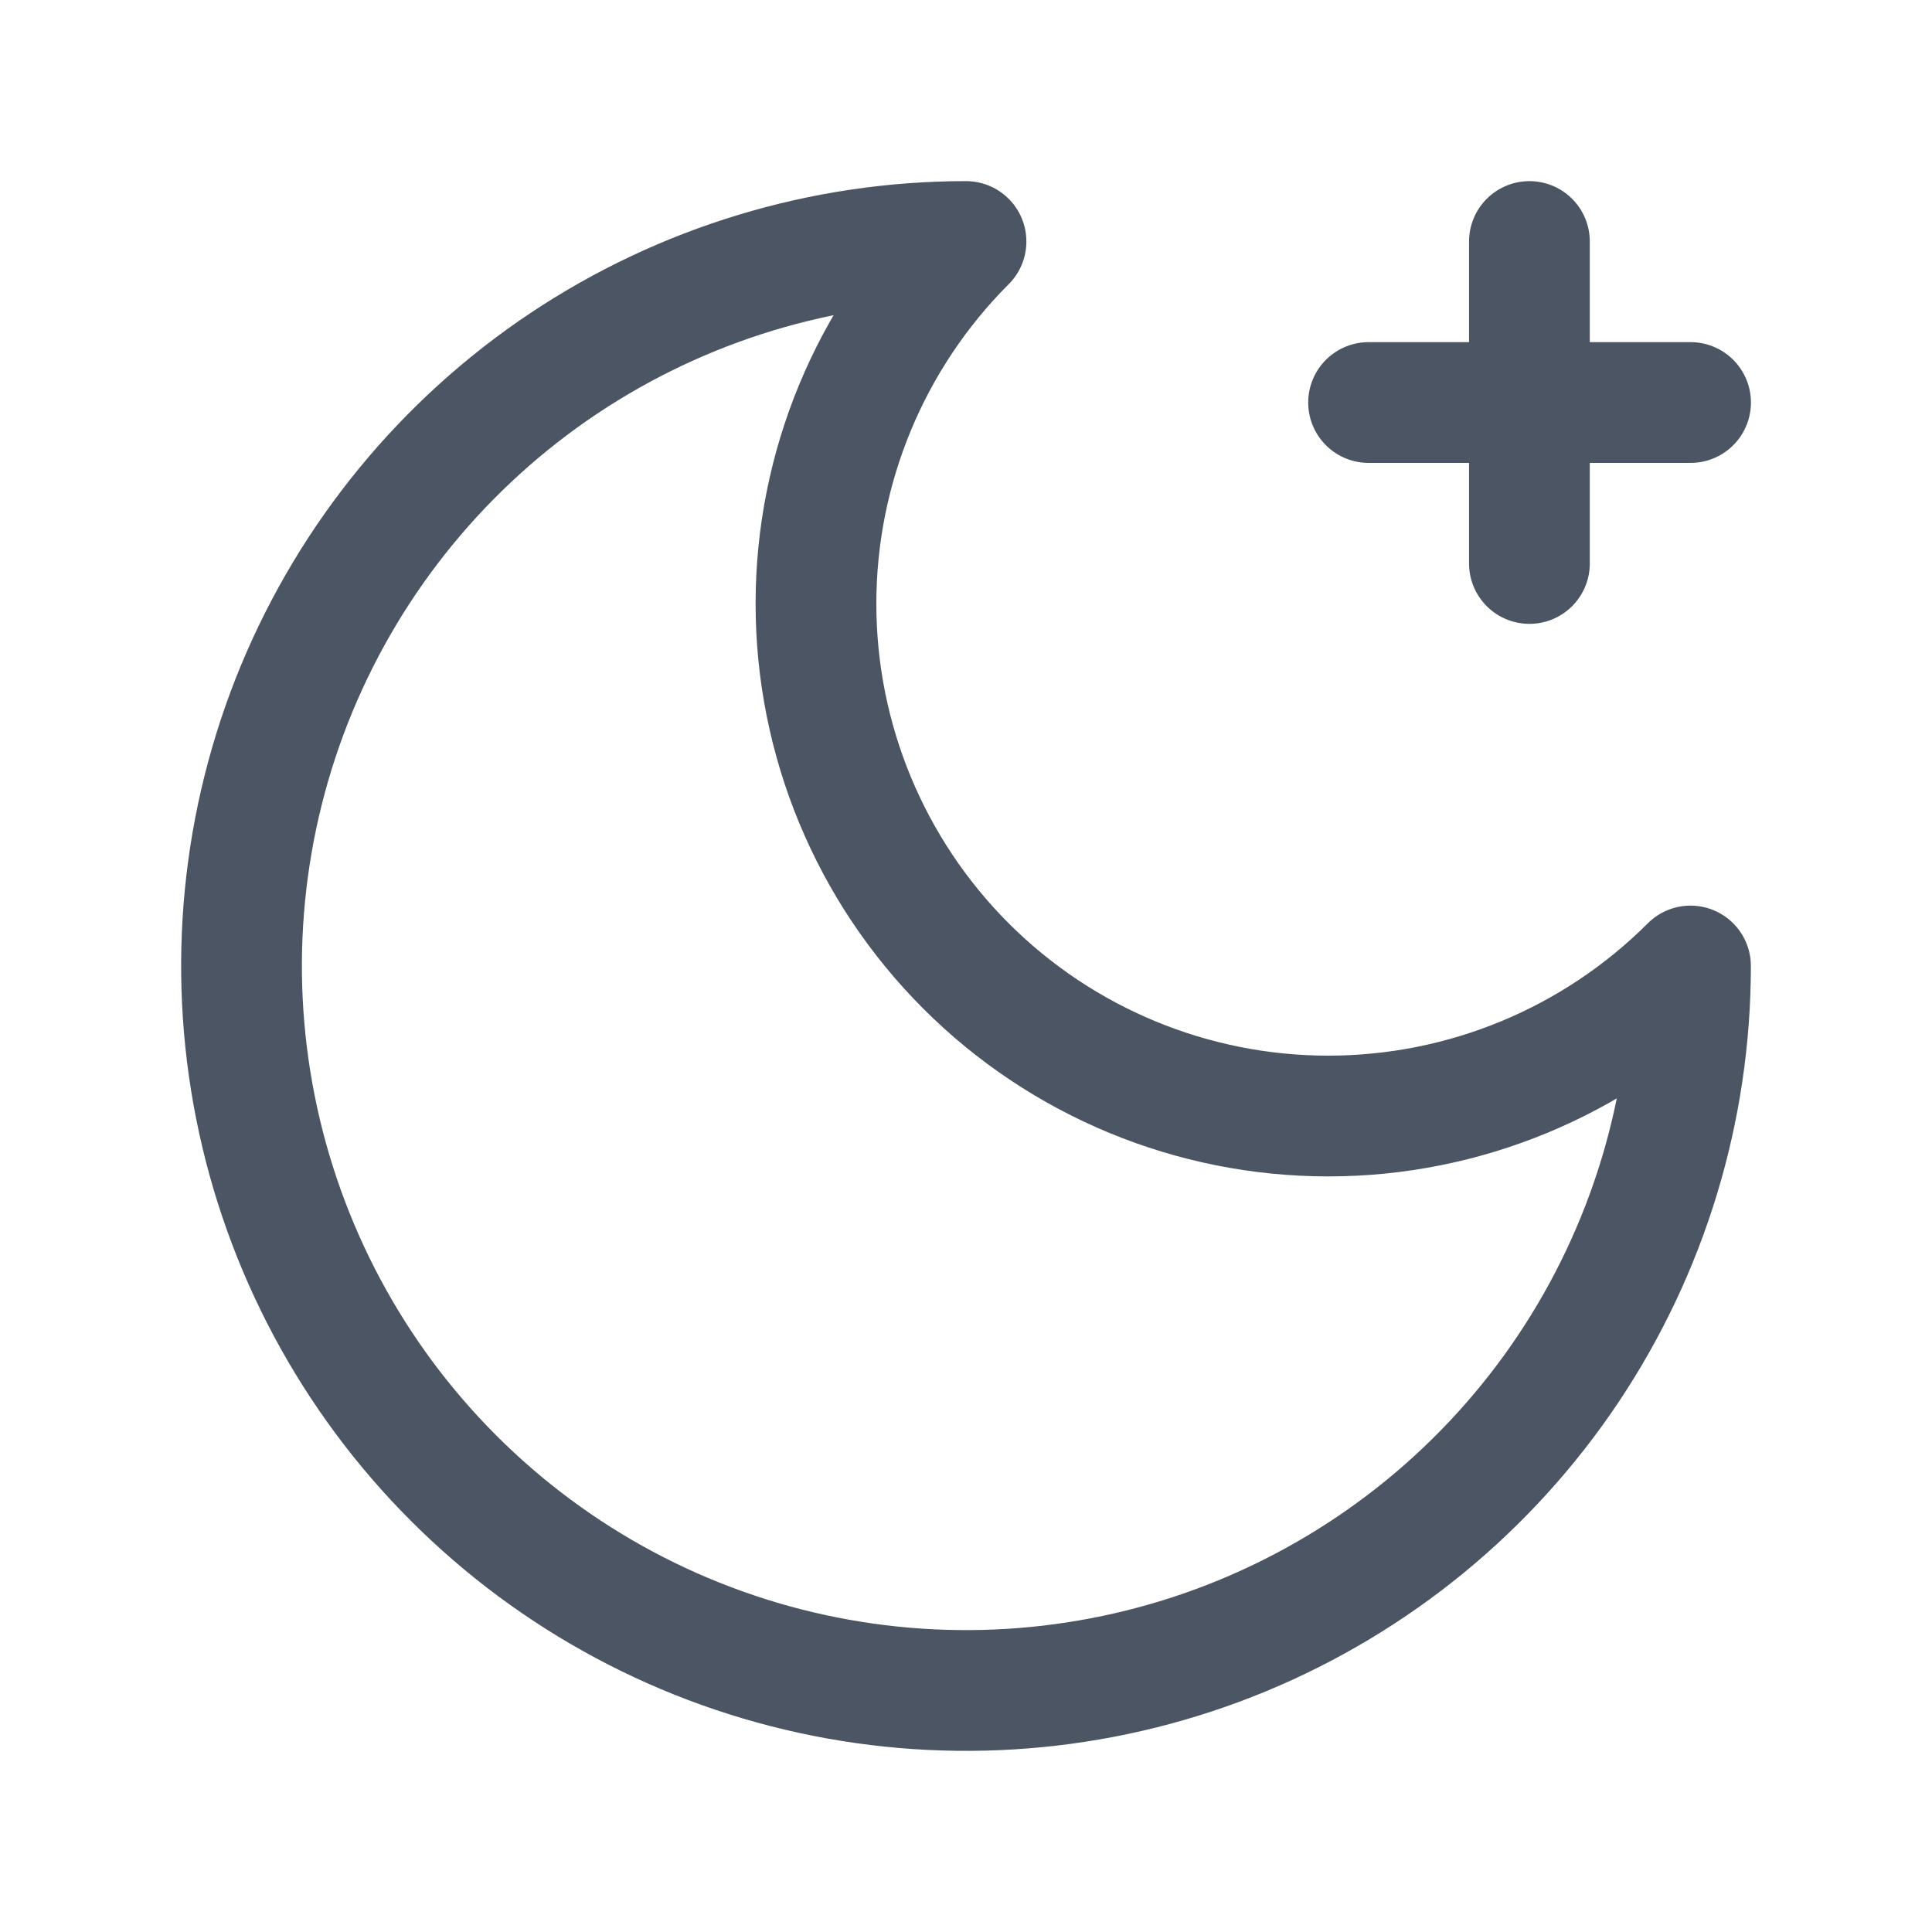
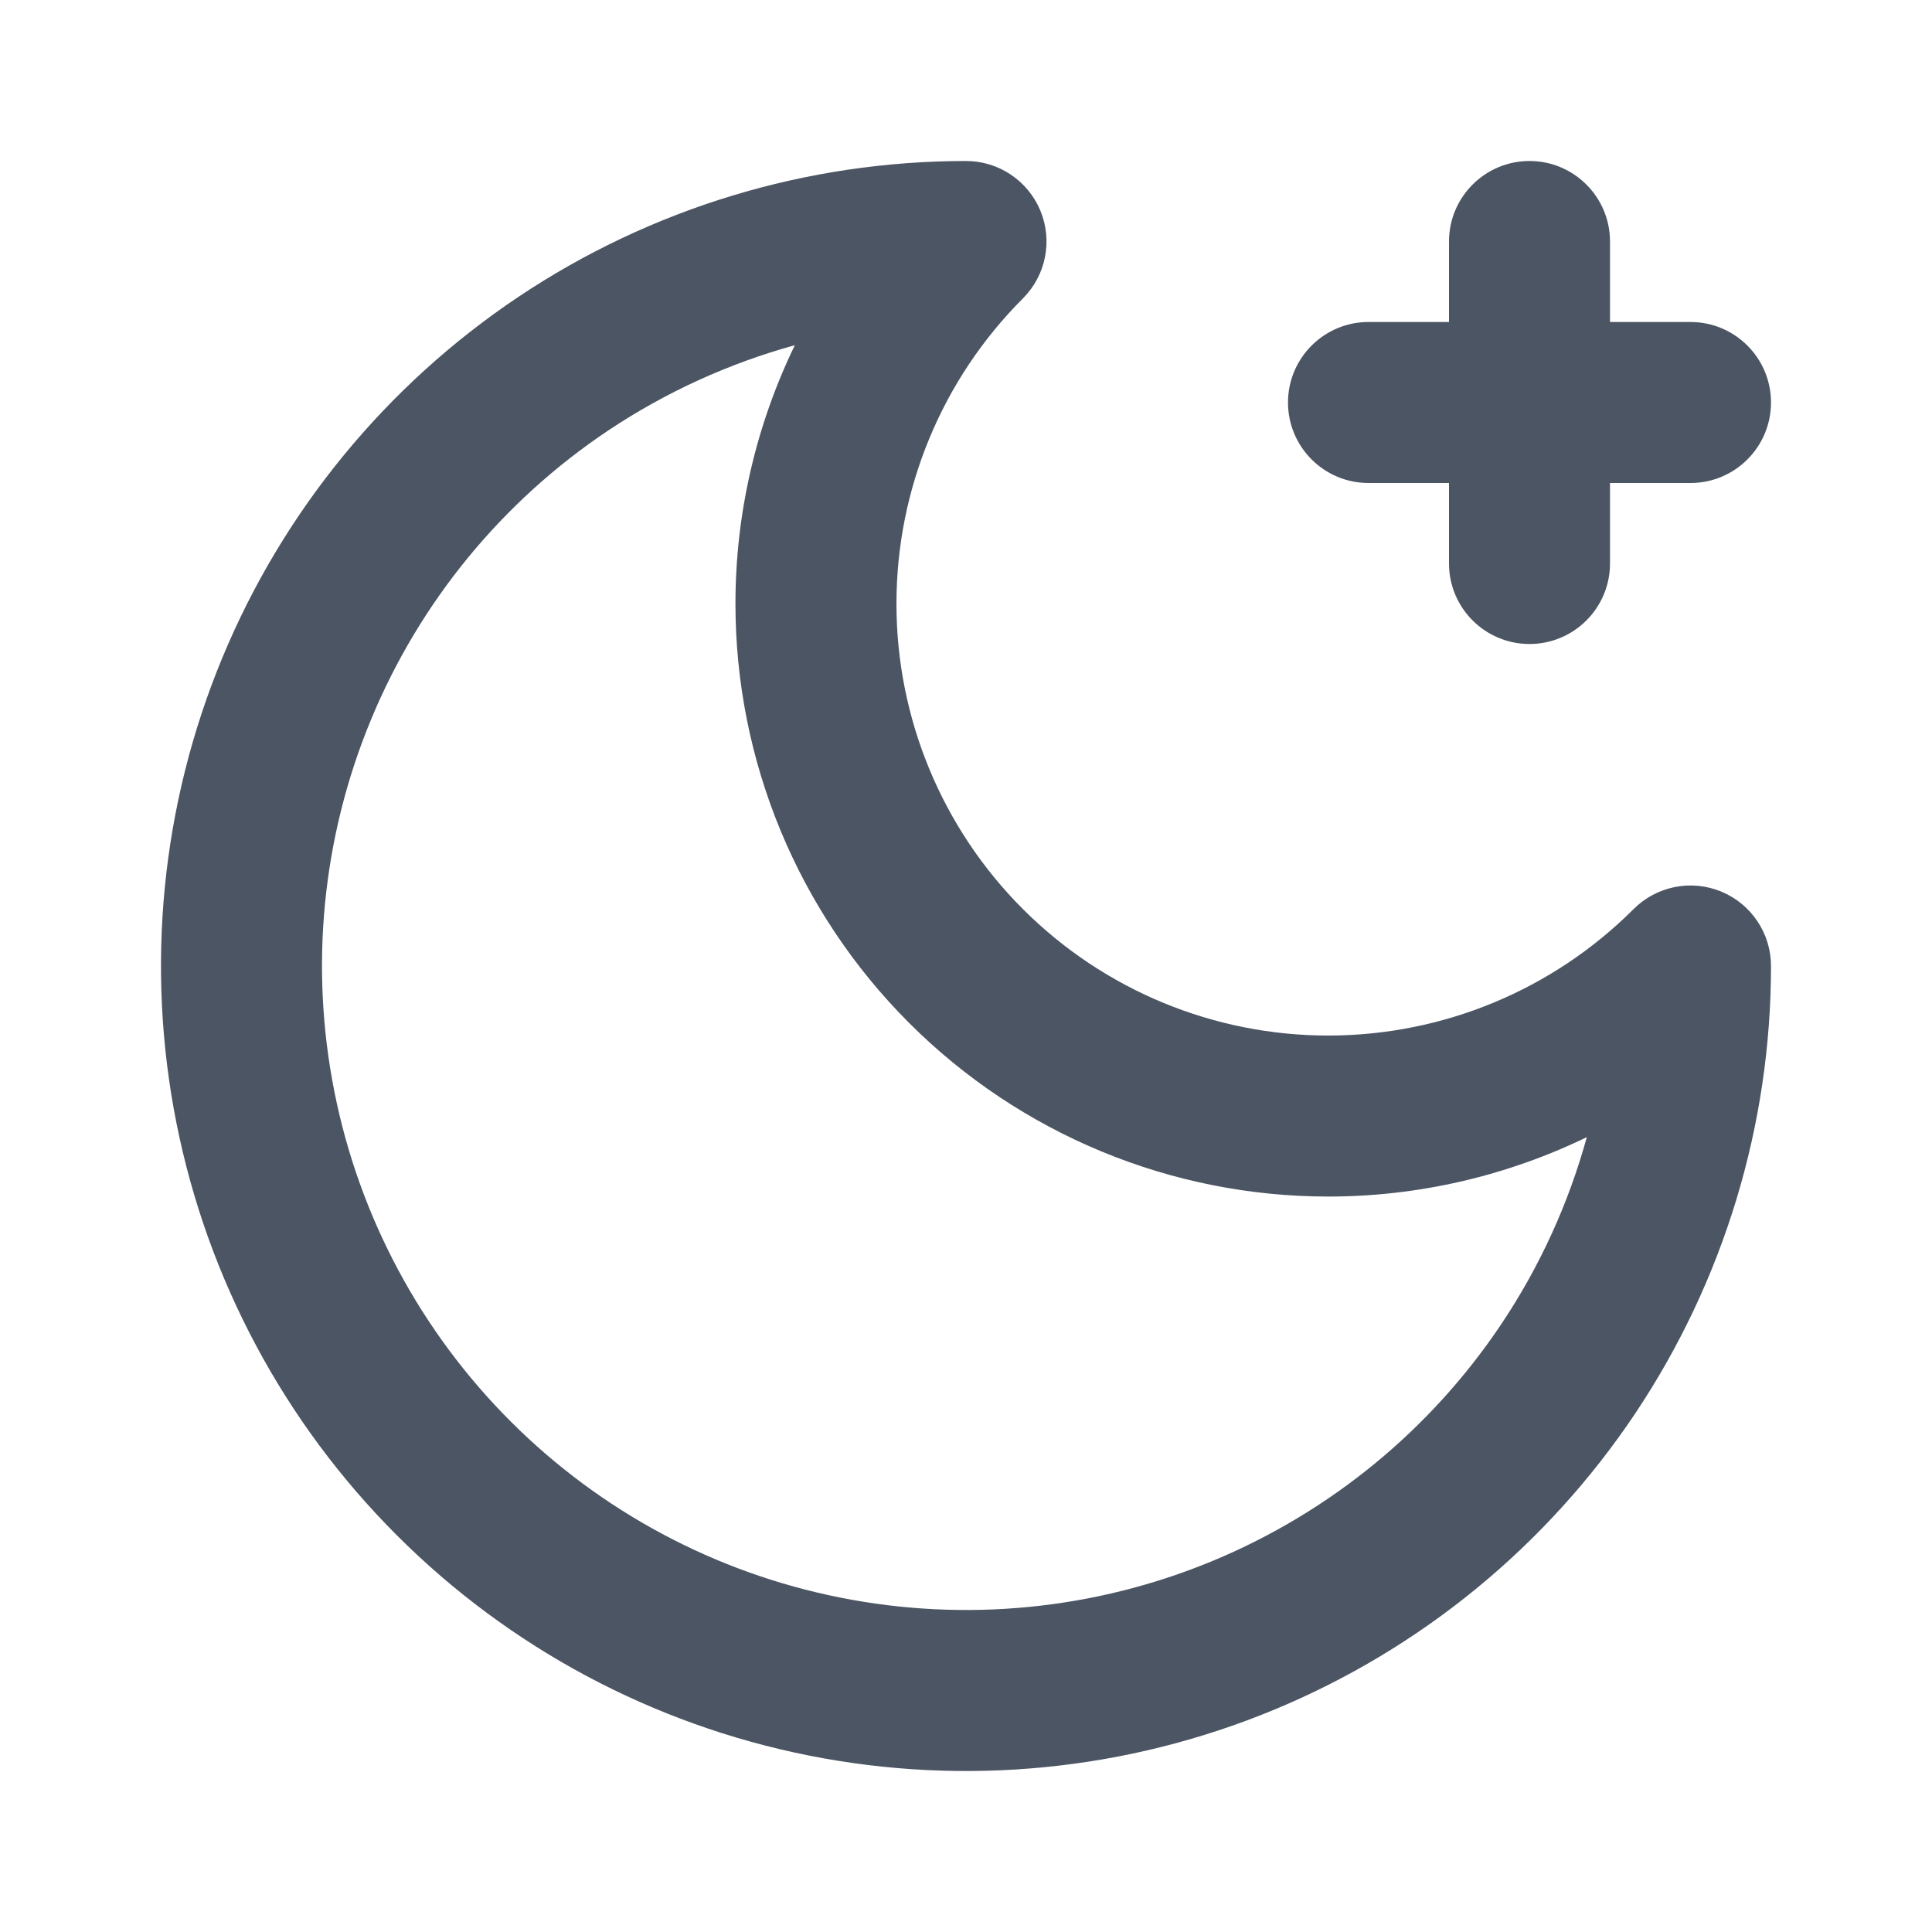
- <svg xmlns="http://www.w3.org/2000/svg" width="32" height="32" viewBox="0 0 32 32" fill="none">
-   <path d="M16 4C14.409 5.591 13.515 7.75 13.515 10C13.515 12.25 14.409 14.409 16 16C17.591 17.591 19.75 18.485 22 18.485C24.25 18.485 26.409 17.591 28 16C28 18.373 27.296 20.694 25.978 22.667C24.659 24.64 22.785 26.178 20.592 27.087C18.399 27.995 15.987 28.232 13.659 27.769C11.331 27.306 9.193 26.163 7.515 24.485C5.836 22.807 4.694 20.669 4.231 18.341C3.768 16.013 4.005 13.601 4.913 11.408C5.822 9.215 7.36 7.341 9.333 6.022C11.307 4.704 13.627 4 16 4Z" stroke="#4B5563" stroke-width="2" stroke-linecap="round" stroke-linejoin="round" />
-   <path d="M25.332 4V9.333" stroke="#4B5563" stroke-width="2" stroke-linecap="round" stroke-linejoin="round" />
-   <path d="M28.001 6.667H22.668" stroke="#4B5563" stroke-width="2" stroke-linecap="round" stroke-linejoin="round" />
+ <svg xmlns="http://www.w3.org/2000/svg" width="24" height="24" viewBox="0 0 24 24" fill="none">
+   <path fill-rule="evenodd" clip-rule="evenodd" d="M9.874 4.288C9.054 4.514 8.27 4.871 7.555 5.348C6.24 6.227 5.214 7.477 4.609 8.939C4.003 10.4 3.845 12.009 4.154 13.561C4.462 15.113 5.224 16.538 6.343 17.657C7.462 18.776 8.887 19.538 10.439 19.846C11.991 20.155 13.6 19.997 15.062 19.391C16.523 18.785 17.773 17.76 18.652 16.445C19.13 15.73 19.486 14.947 19.712 14.126C18.72 14.607 17.623 14.864 16.5 14.864C14.547 14.864 12.674 14.088 11.293 12.707C9.912 11.326 9.136 9.453 9.136 7.5C9.136 6.377 9.393 5.28 9.874 4.288ZM6.444 3.685C8.089 2.586 10.022 2 12 2C12.405 2 12.769 2.244 12.924 2.617C13.079 2.991 12.993 3.421 12.707 3.707C11.701 4.713 11.136 6.077 11.136 7.5C11.136 8.923 11.701 10.287 12.707 11.293C13.713 12.299 15.077 12.864 16.5 12.864C17.923 12.864 19.287 12.299 20.293 11.293C20.579 11.007 21.009 10.921 21.383 11.076C21.756 11.231 22 11.595 22 12C22 13.978 21.413 15.911 20.315 17.556C19.216 19.2 17.654 20.482 15.827 21.239C14 21.996 11.989 22.194 10.049 21.808C8.109 21.422 6.327 20.47 4.929 19.071C3.53 17.672 2.578 15.891 2.192 13.951C1.806 12.011 2.004 10 2.761 8.173C3.518 6.346 4.8 4.784 6.444 3.685Z" fill="#4B5563" />
+   <path fill-rule="evenodd" clip-rule="evenodd" d="M19 2C19.552 2 20 2.448 20 3V7C20 7.552 19.552 8 19 8C18.448 8 18 7.552 18 7V3C18 2.448 18.448 2 19 2Z" fill="#4B5563" />
+   <path fill-rule="evenodd" clip-rule="evenodd" d="M16 5C16 4.448 16.448 4 17 4H21C21.552 4 22 4.448 22 5C22 5.552 21.552 6 21 6H17C16.448 6 16 5.552 16 5Z" fill="#4B5563" />
</svg>
